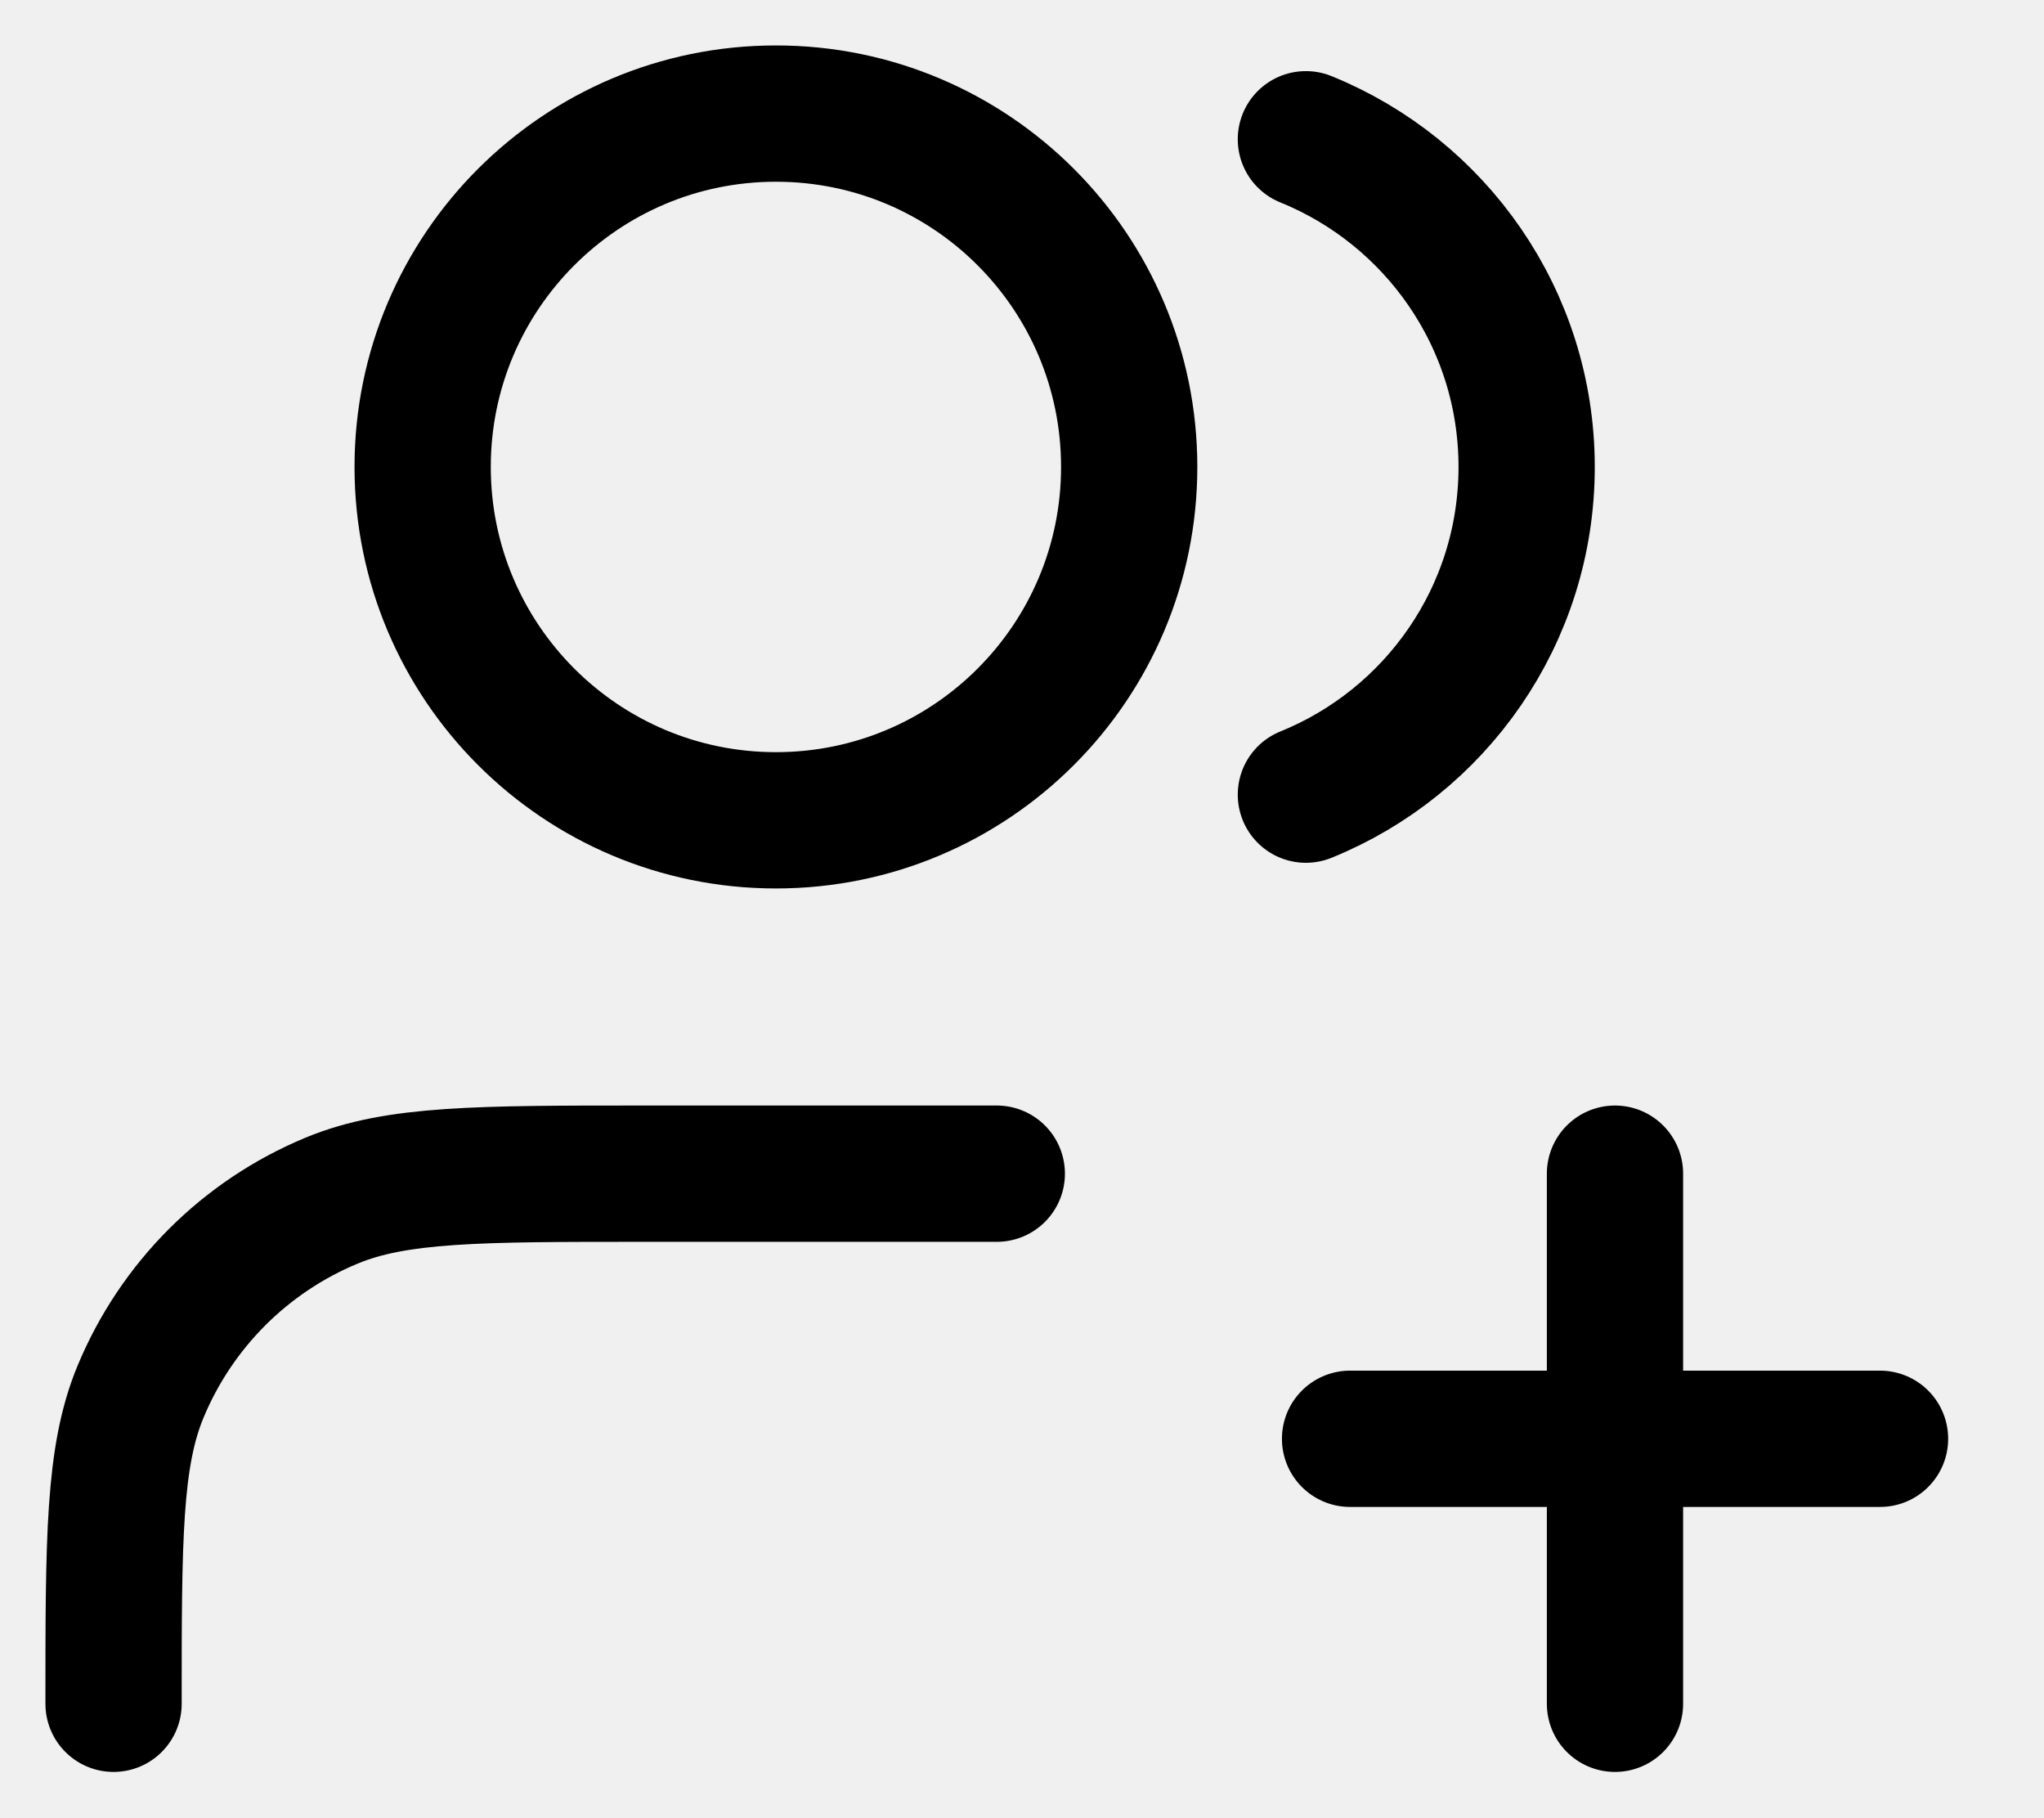
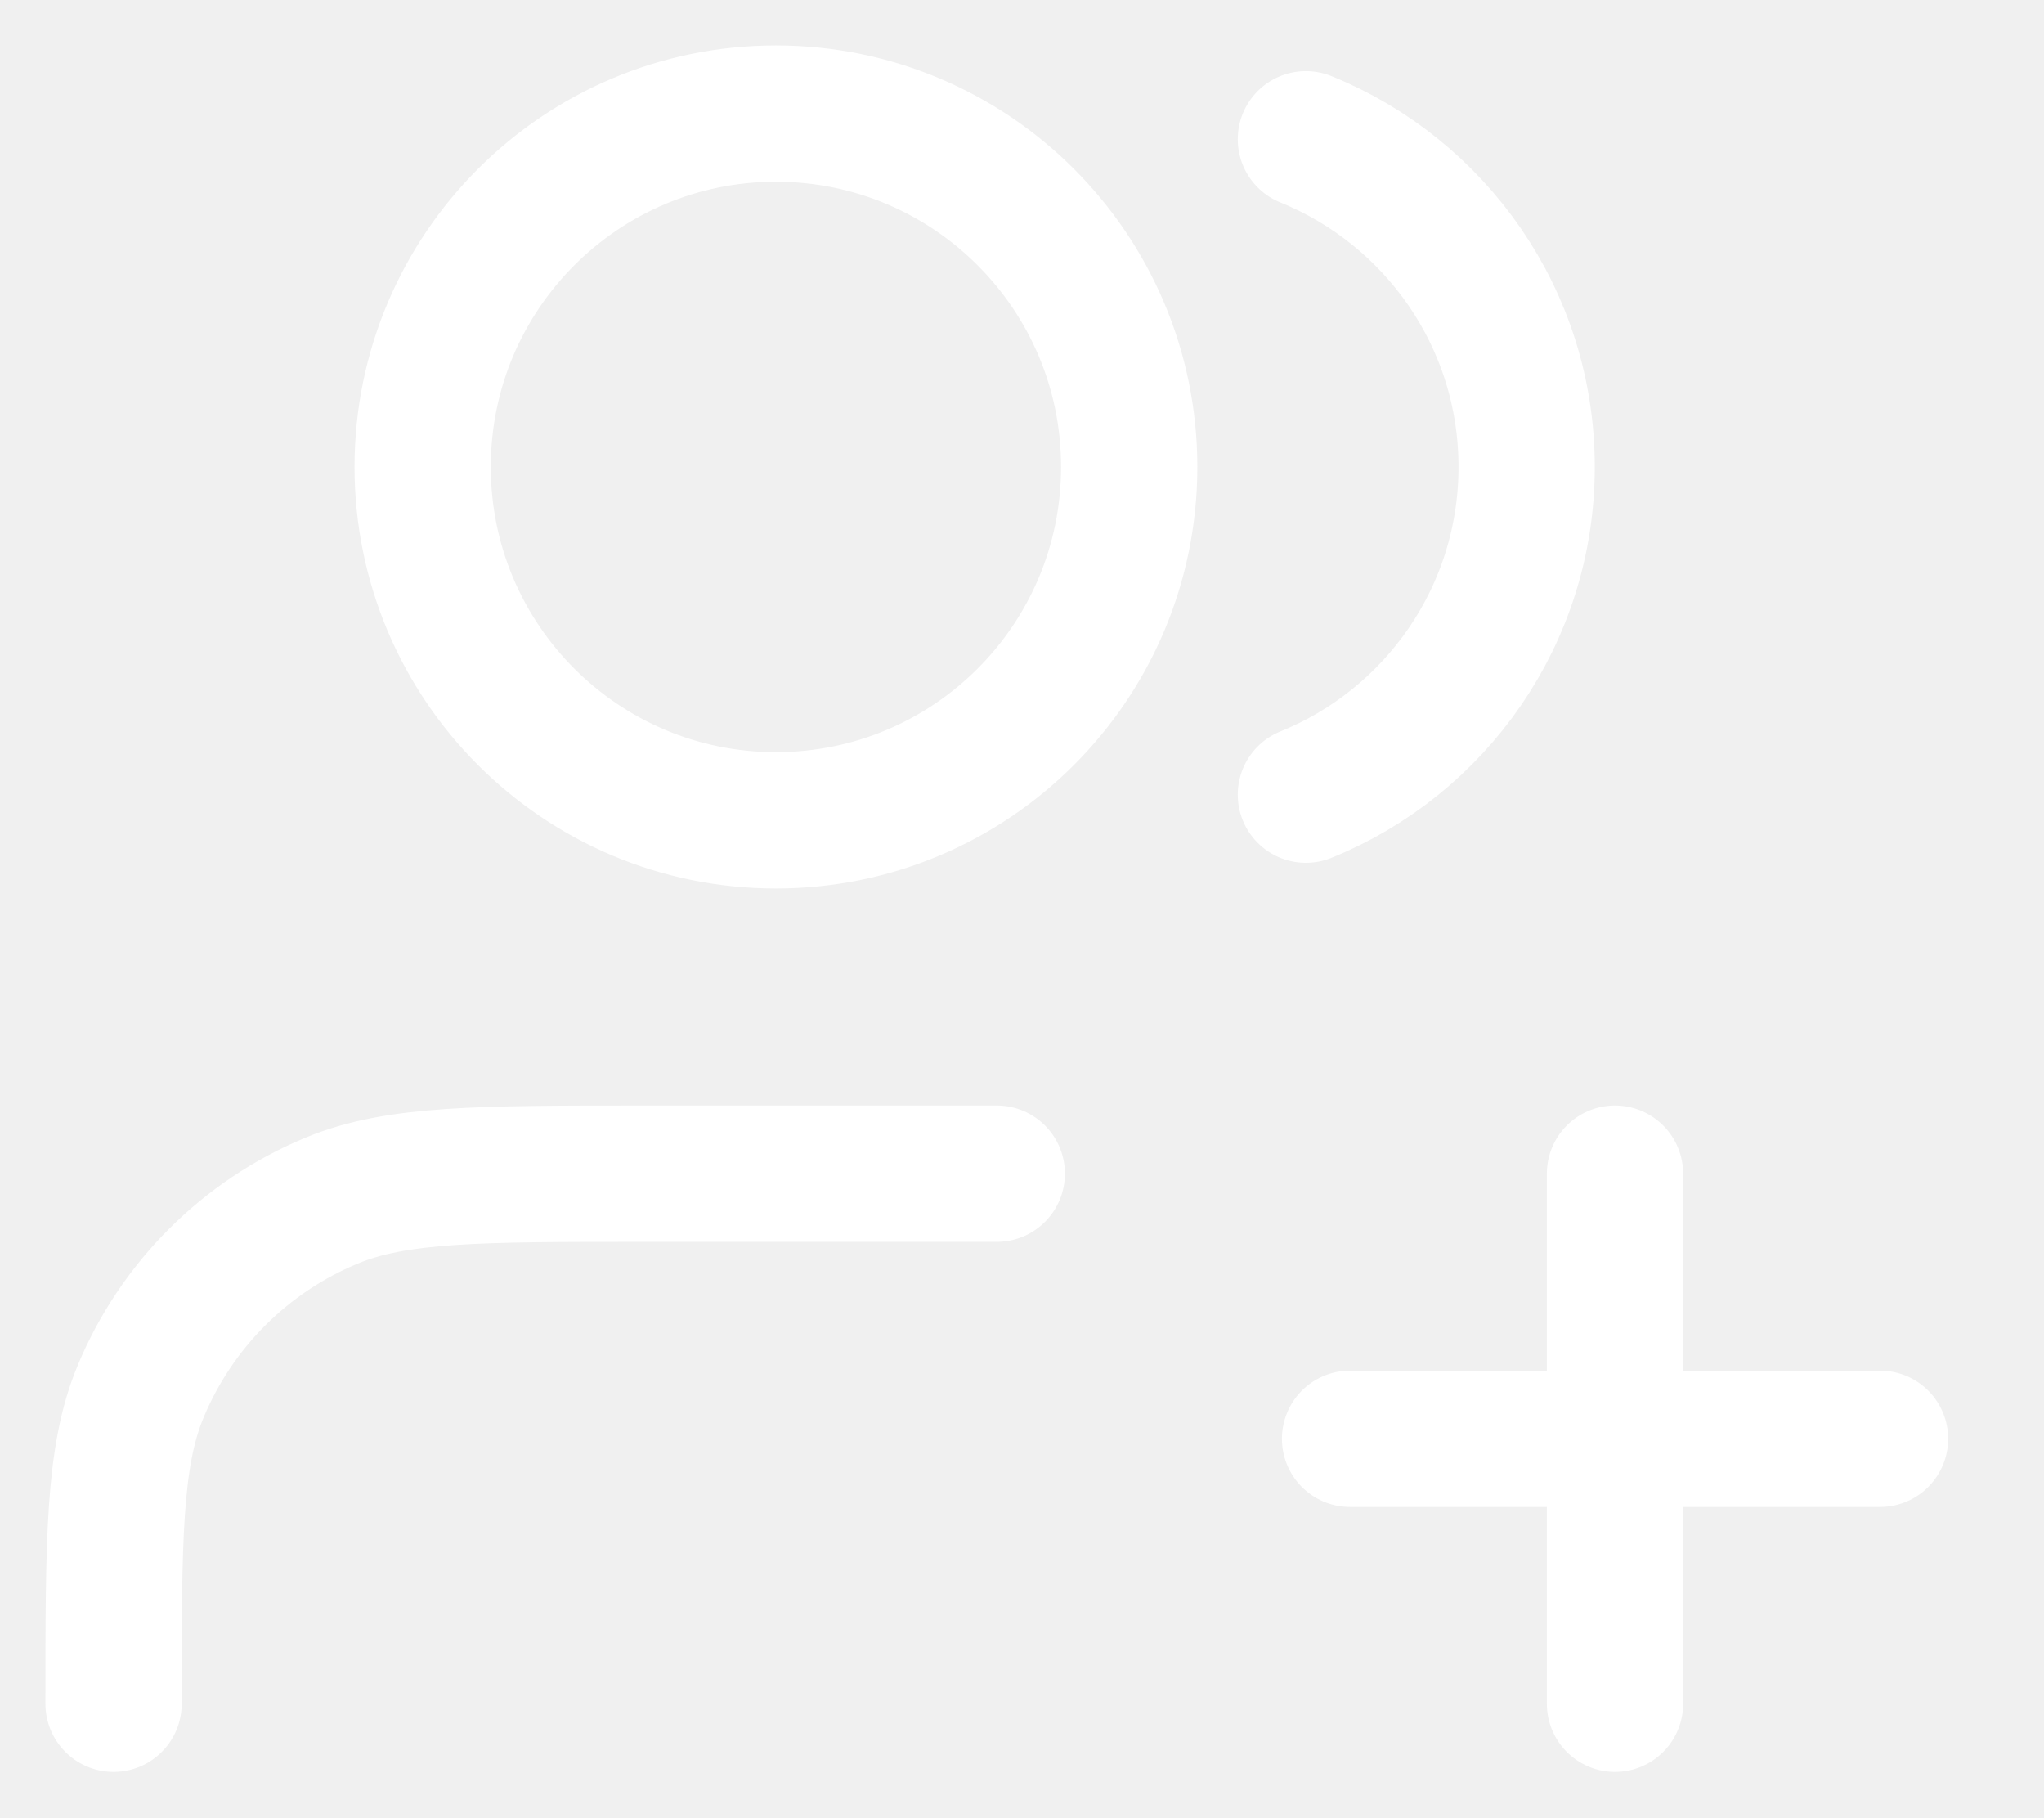
<svg xmlns="http://www.w3.org/2000/svg" width="18" height="16" viewBox="0 0 18 16" fill="none">
-   <path d="M14.222 15V10.333M11.889 12.667H16.556M8.778 10.333H5.667C4.217 10.333 3.492 10.333 2.921 10.57C2.158 10.886 1.553 11.492 1.237 12.254C1 12.826 1 13.55 1 15M11.5 1.226C12.64 1.688 13.444 2.805 13.444 4.111C13.444 5.417 12.64 6.535 11.5 6.996M9.944 4.111C9.944 5.829 8.552 7.222 6.833 7.222C5.115 7.222 3.722 5.829 3.722 4.111C3.722 2.393 5.115 1 6.833 1C8.552 1 9.944 2.393 9.944 4.111Z" stroke="black" stroke-width="1.2" stroke-linecap="round" stroke-linejoin="round" />
+   <path d="M14.222 15V10.333M11.889 12.667H16.556M8.778 10.333H5.667C4.217 10.333 3.492 10.333 2.921 10.57C2.158 10.886 1.553 11.492 1.237 12.254C1 12.826 1 13.55 1 15M11.5 1.226C12.64 1.688 13.444 2.805 13.444 4.111C13.444 5.417 12.64 6.535 11.5 6.996M9.944 4.111C9.944 5.829 8.552 7.222 6.833 7.222C5.115 7.222 3.722 5.829 3.722 4.111C3.722 2.393 5.115 1 6.833 1C8.552 1 9.944 2.393 9.944 4.111Z" stroke="white" stroke-width="1.2" stroke-linecap="round" stroke-linejoin="round" />
</svg>
